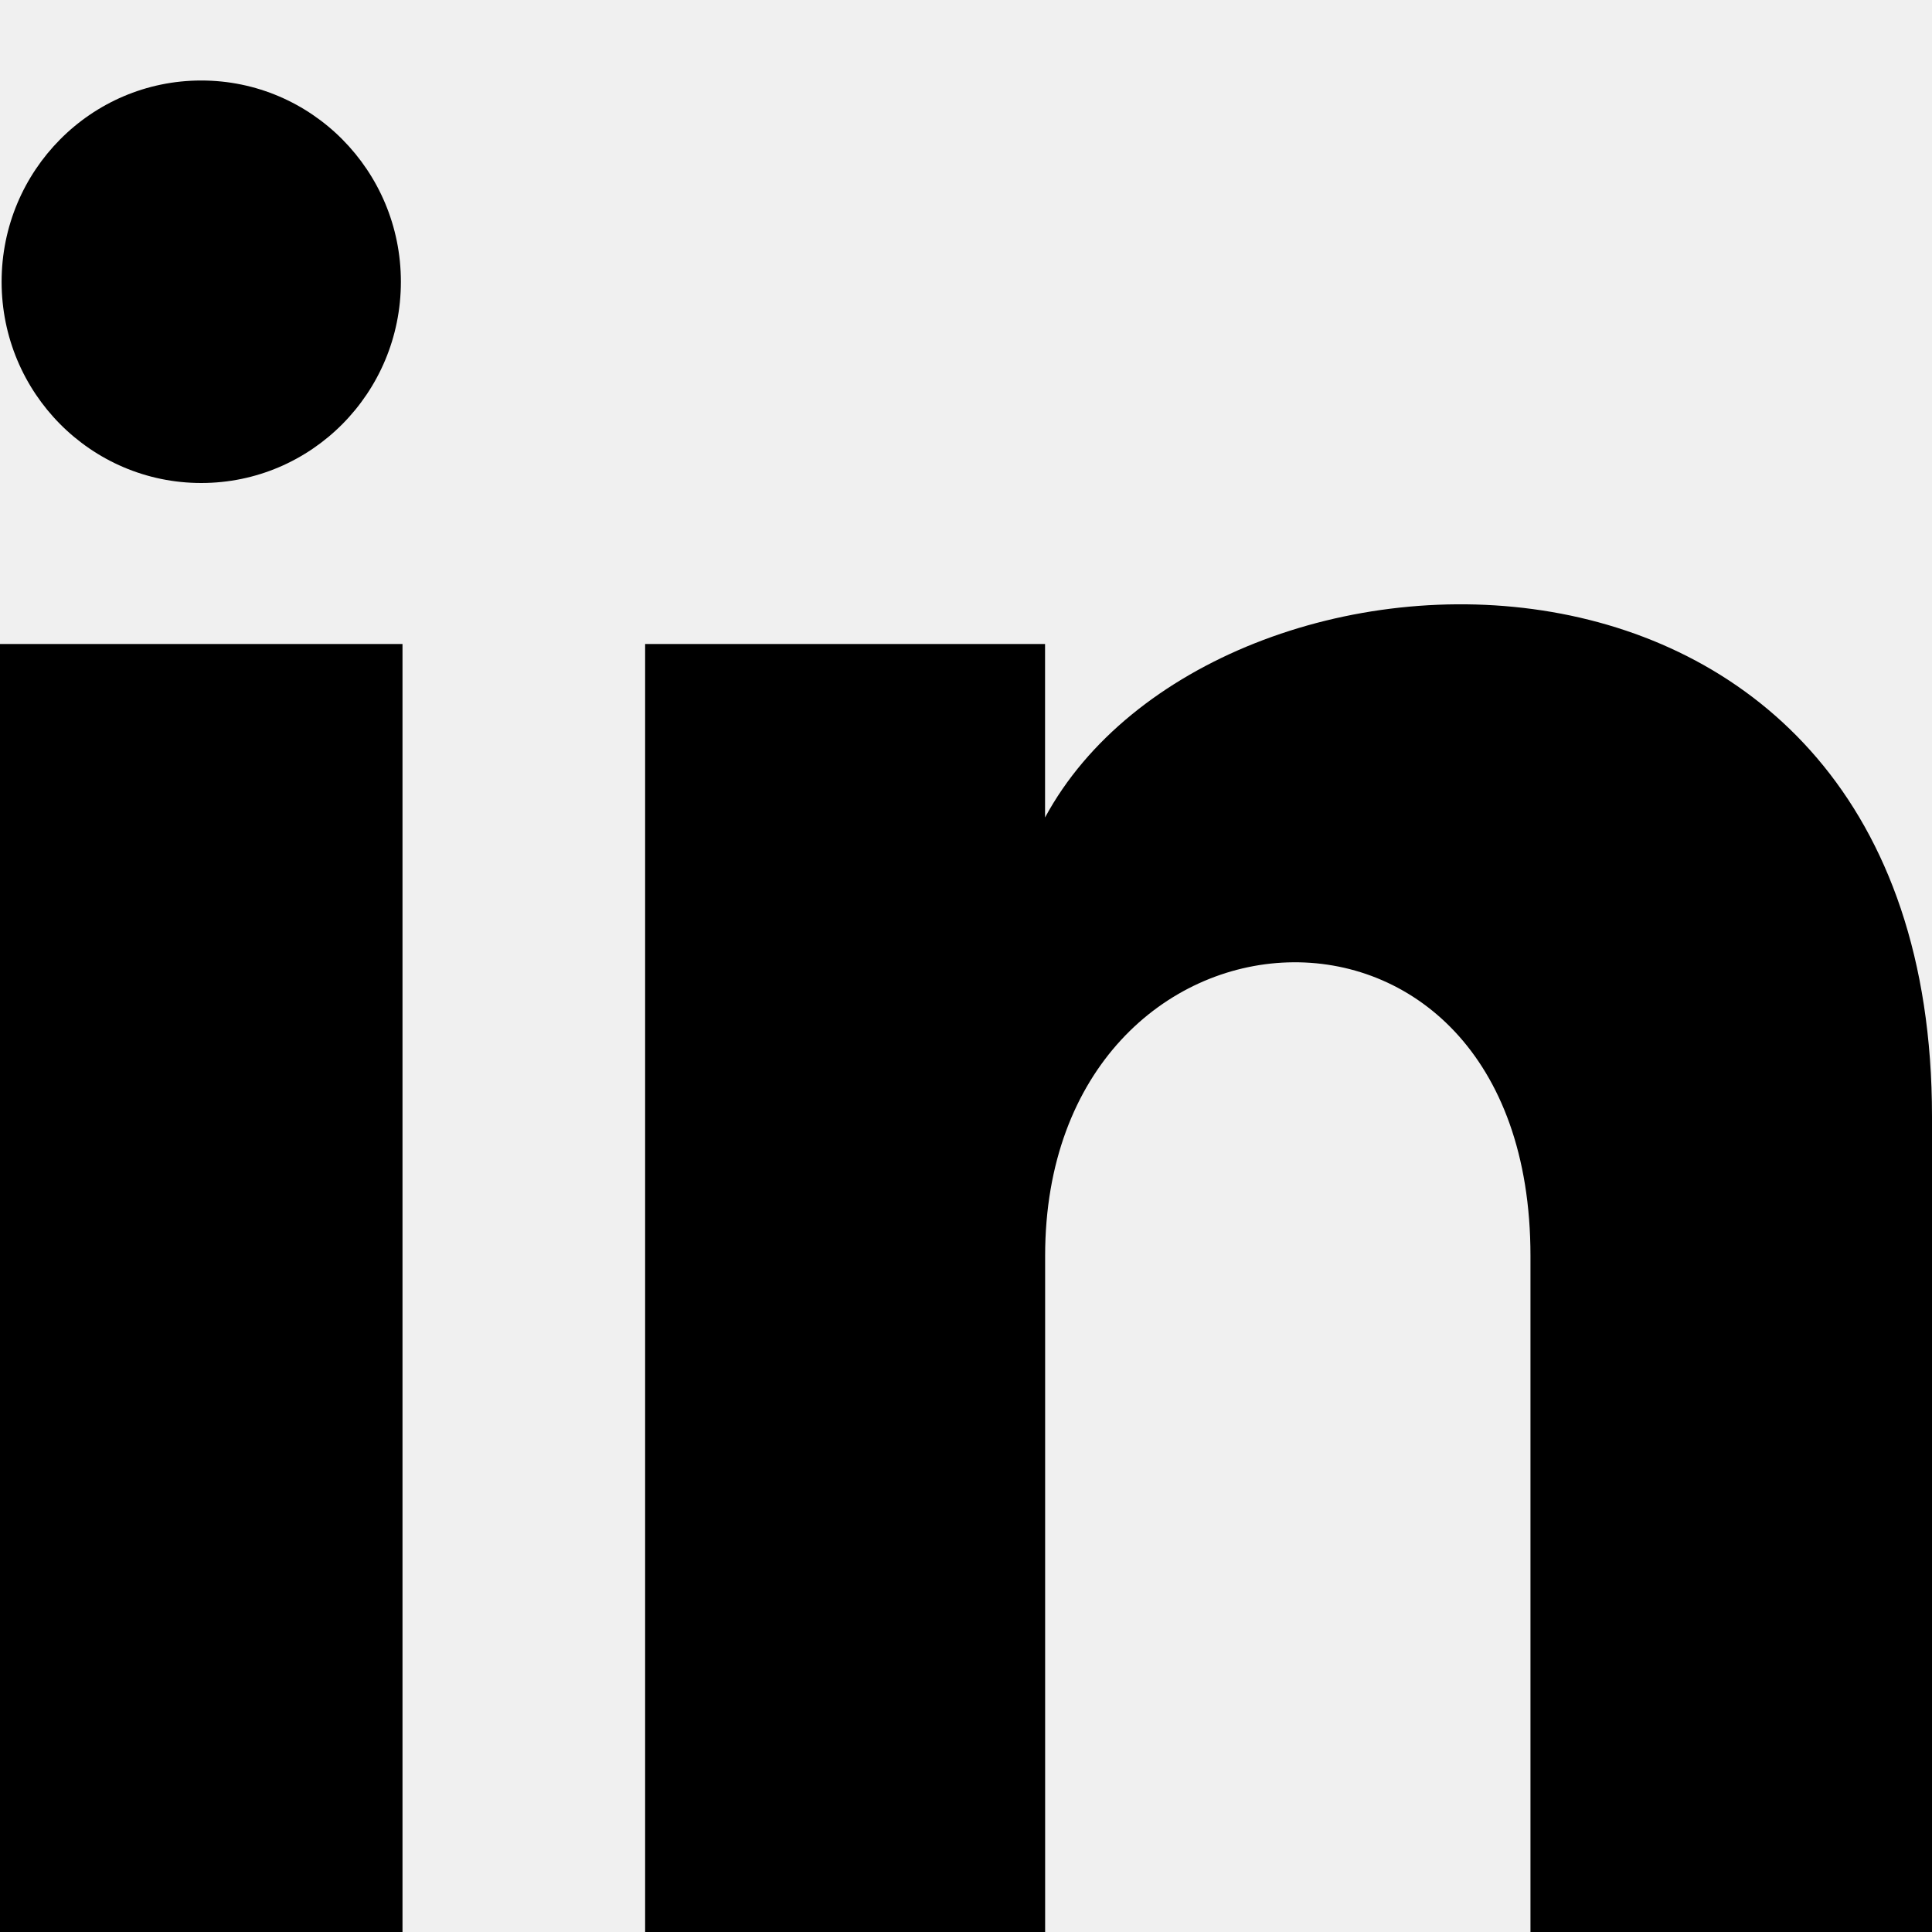
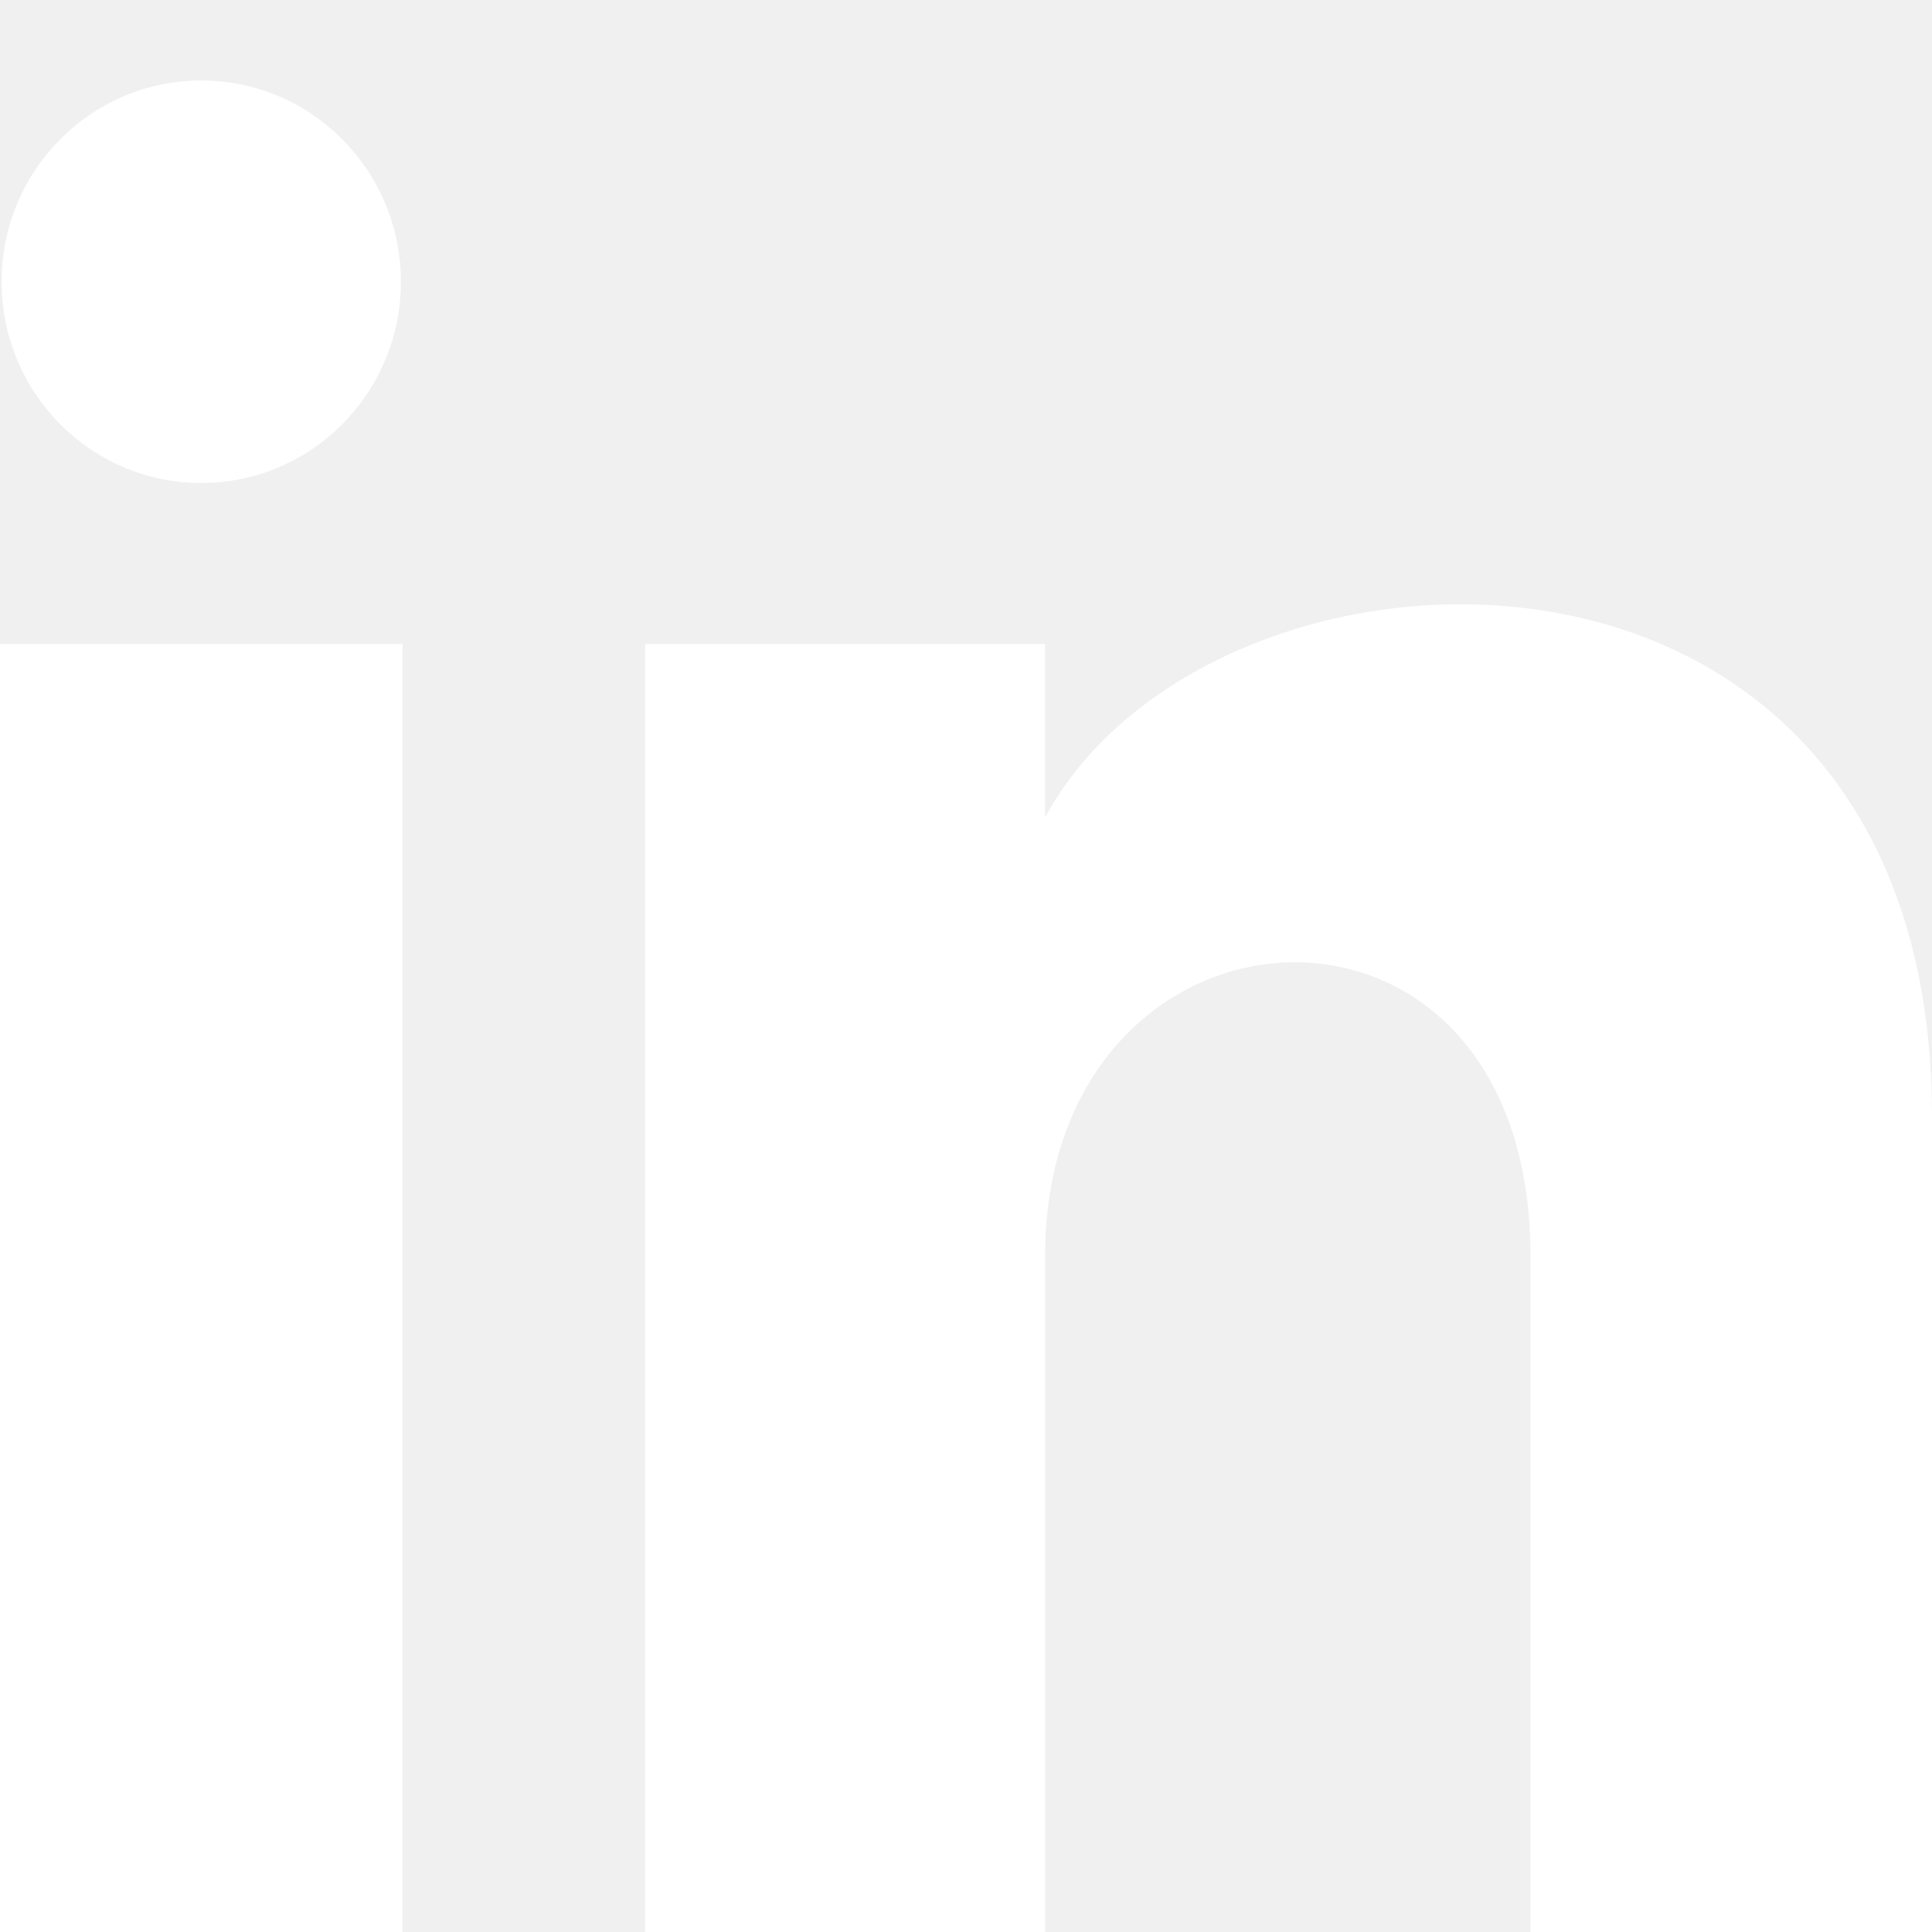
<svg xmlns="http://www.w3.org/2000/svg" width="24" height="24" viewBox="0 0 24 24">
-   <path d="M4.98 3.5c0 1.381-1.11 2.5-2.48 2.5s-2.48-1.119-2.48-2.5c0-1.38 1.11-2.5 2.48-2.5s2.48 1.12 2.48 2.5zm.02 4.5h-5v16h5v-16zm7.982 0h-4.968v16h4.969v-8.399c0-4.67 6.029-5.052 6.029 0v8.399h4.988v-10.131c0-7.88-8.922-7.593-11.018-3.714v-2.155z" />
+   <path d="M4.98 3.5c0 1.381-1.11 2.5-2.48 2.5s-2.48-1.119-2.48-2.5c0-1.38 1.11-2.5 2.48-2.5s2.48 1.12 2.48 2.5zm.02 4.5h-5v16h5v-16zm7.982 0h-4.968v16h4.969v-8.399c0-4.67 6.029-5.052 6.029 0v8.399h4.988v-10.131c0-7.88-8.922-7.593-11.018-3.714v-2.155z" fill="#FFFFFF" />
</svg>
